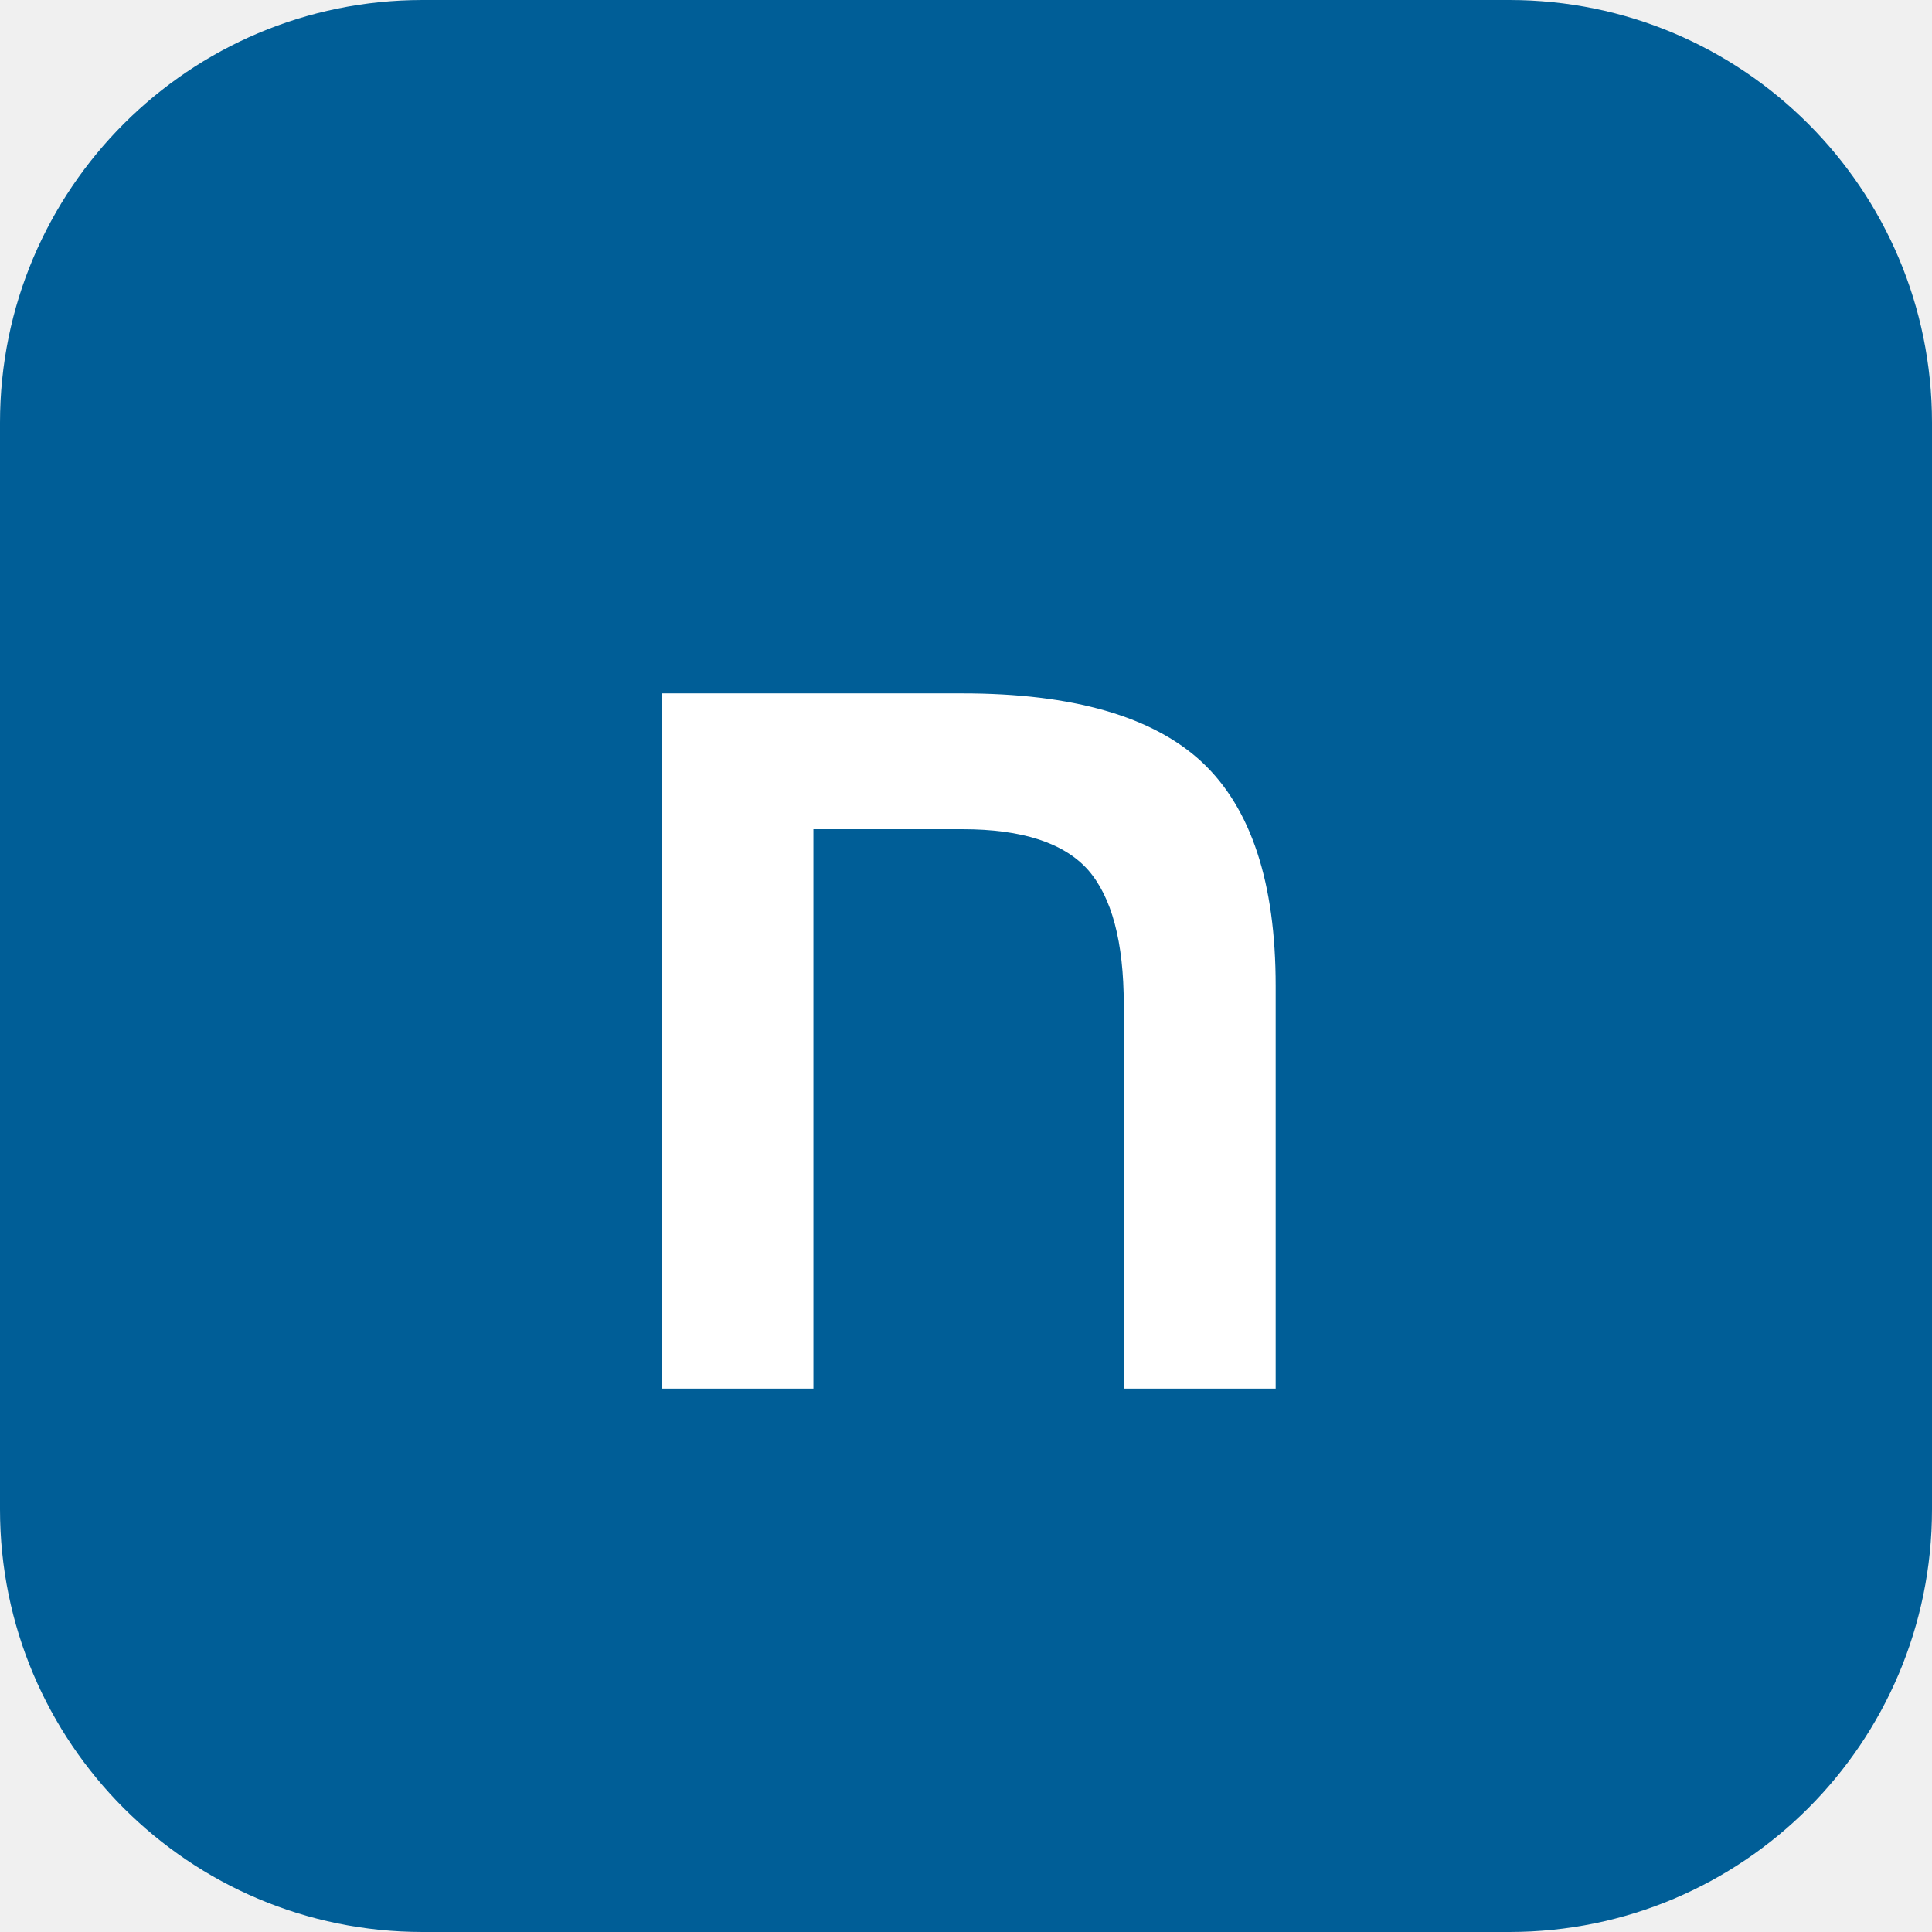
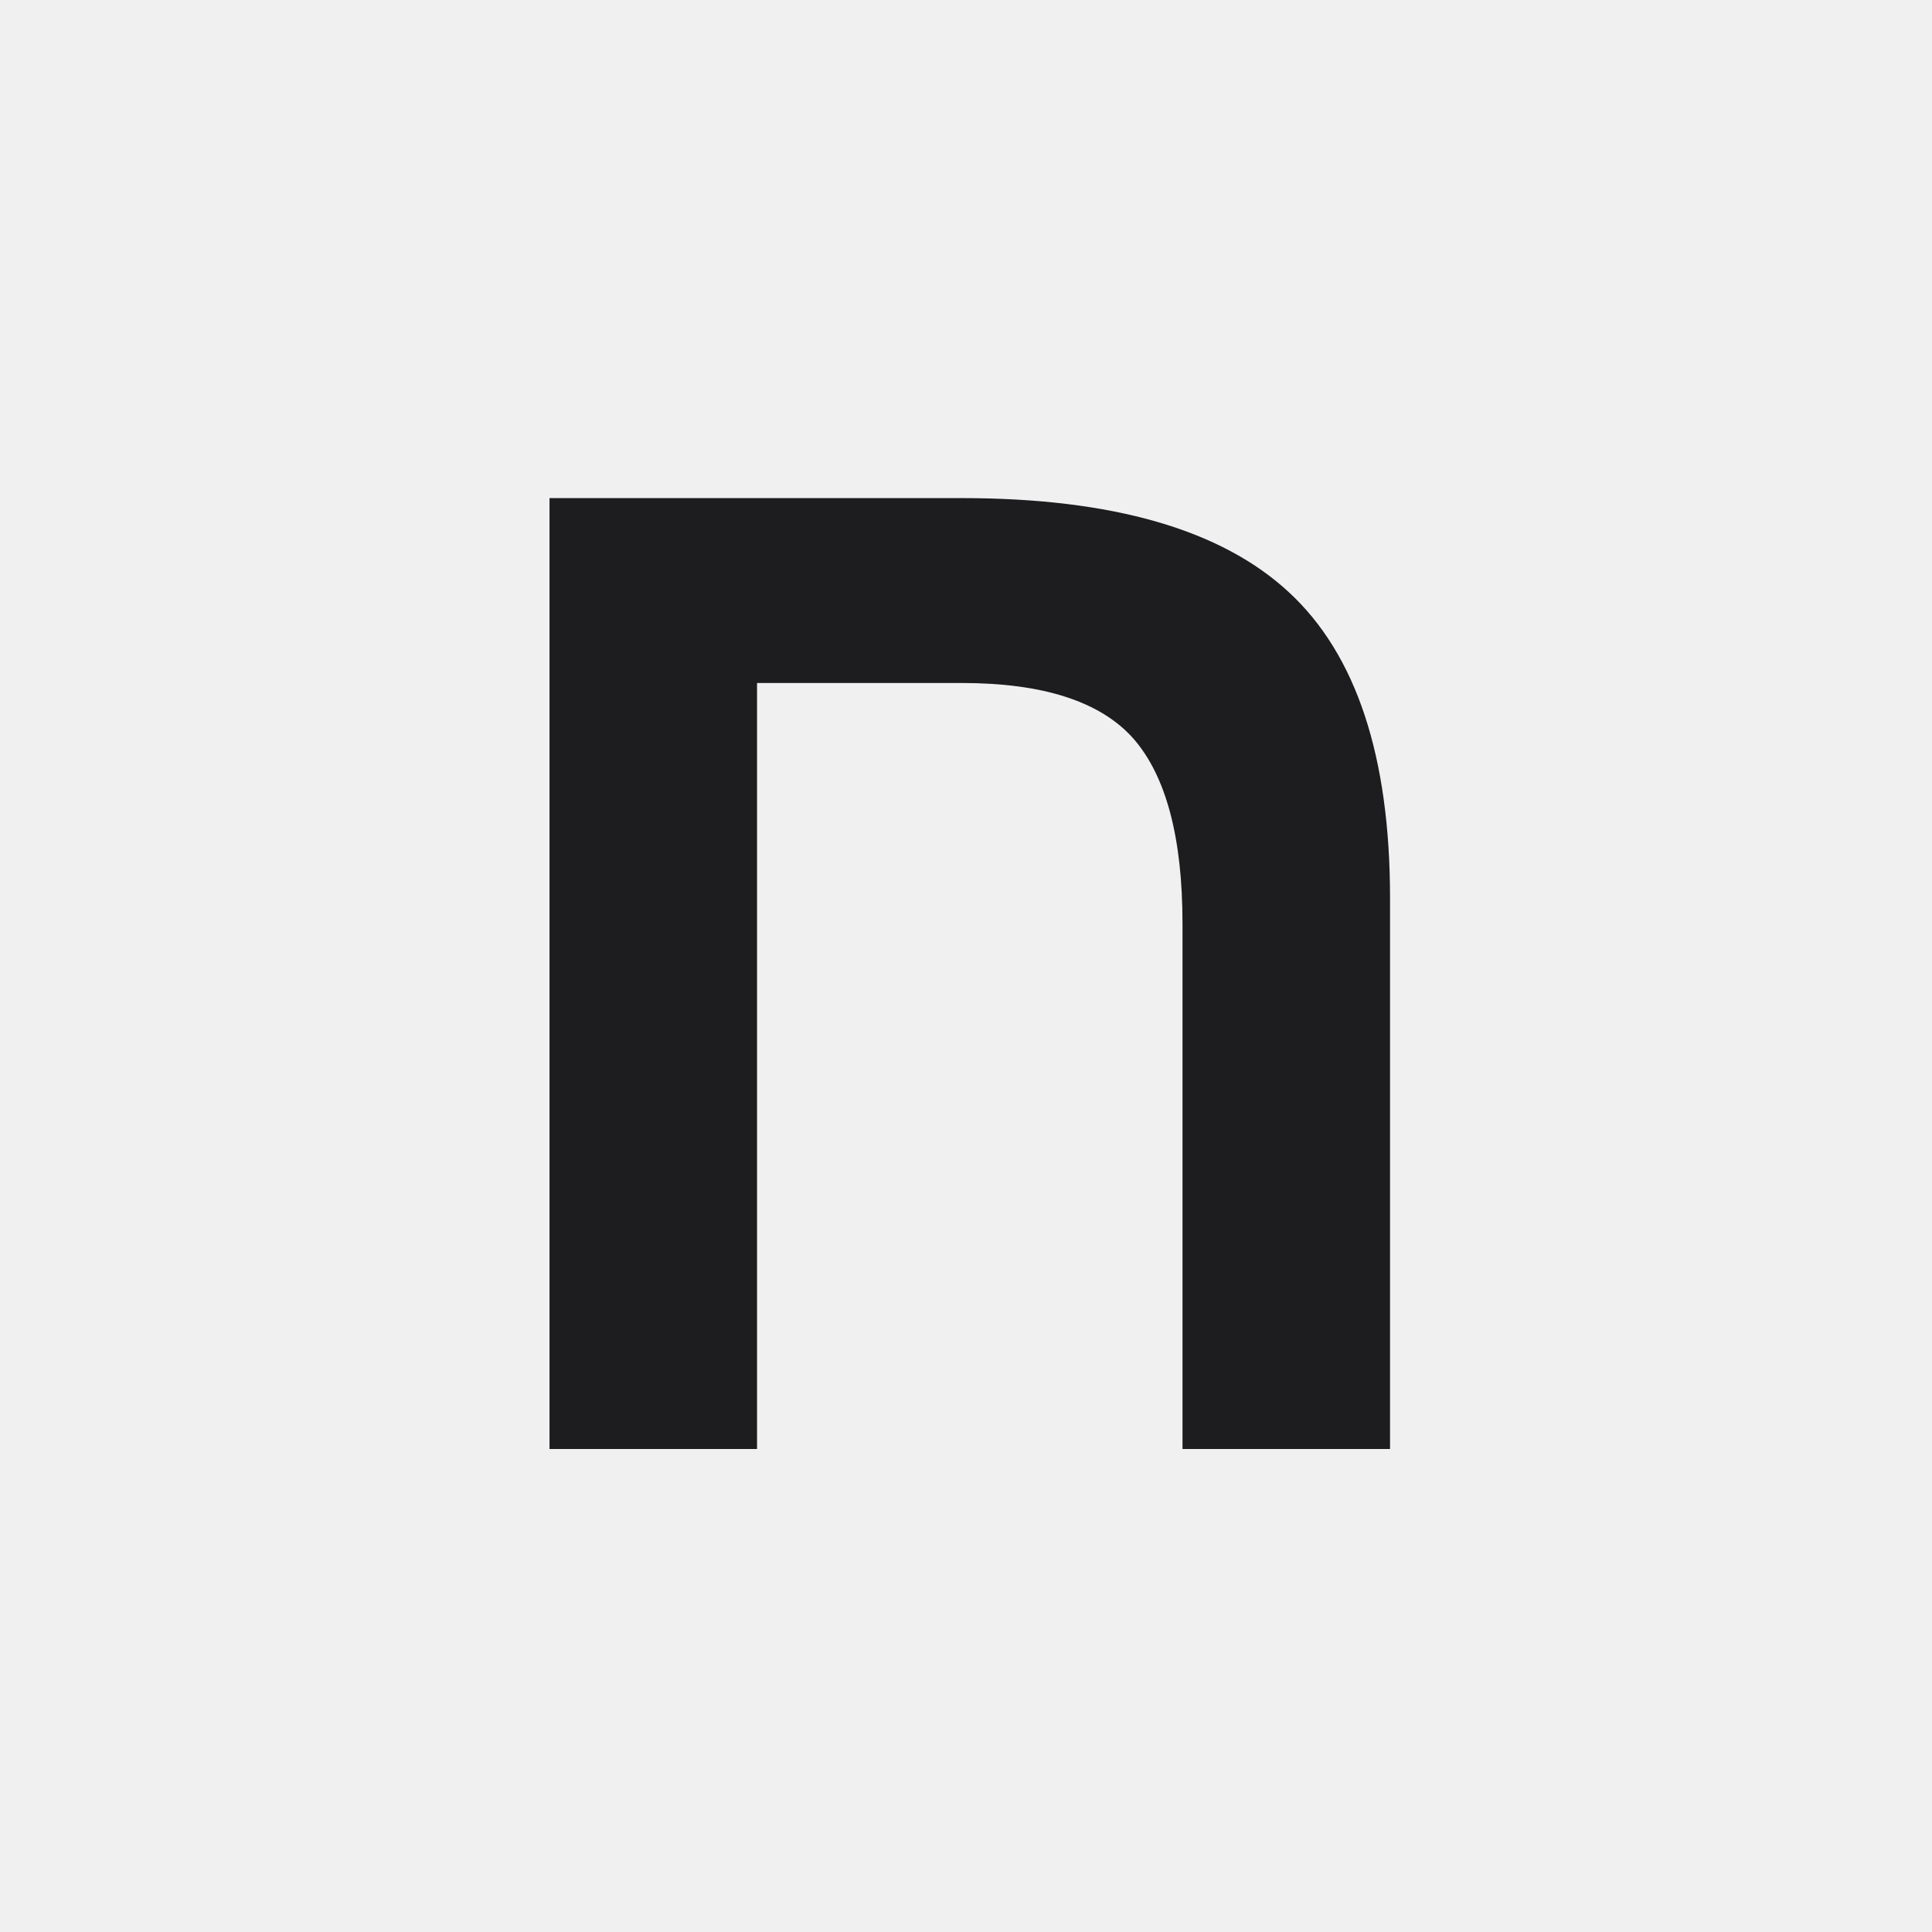
<svg xmlns="http://www.w3.org/2000/svg" viewBox="0 0 32 32">
-   <rect width="32" height="32" rx="7" fill="#005e97" />
-   <text x="16" y="23" font-family="Arial, Helvetica, sans-serif" font-size="19" font-weight="bold" fill="white" text-anchor="middle">ח</text>
+   <text x="16" y="24" text-anchor="middle" font-family="Arial, Helvetica, sans-serif" font-weight="700" font-size="26" fill="#1d1d1f">ח</text>
</svg>
